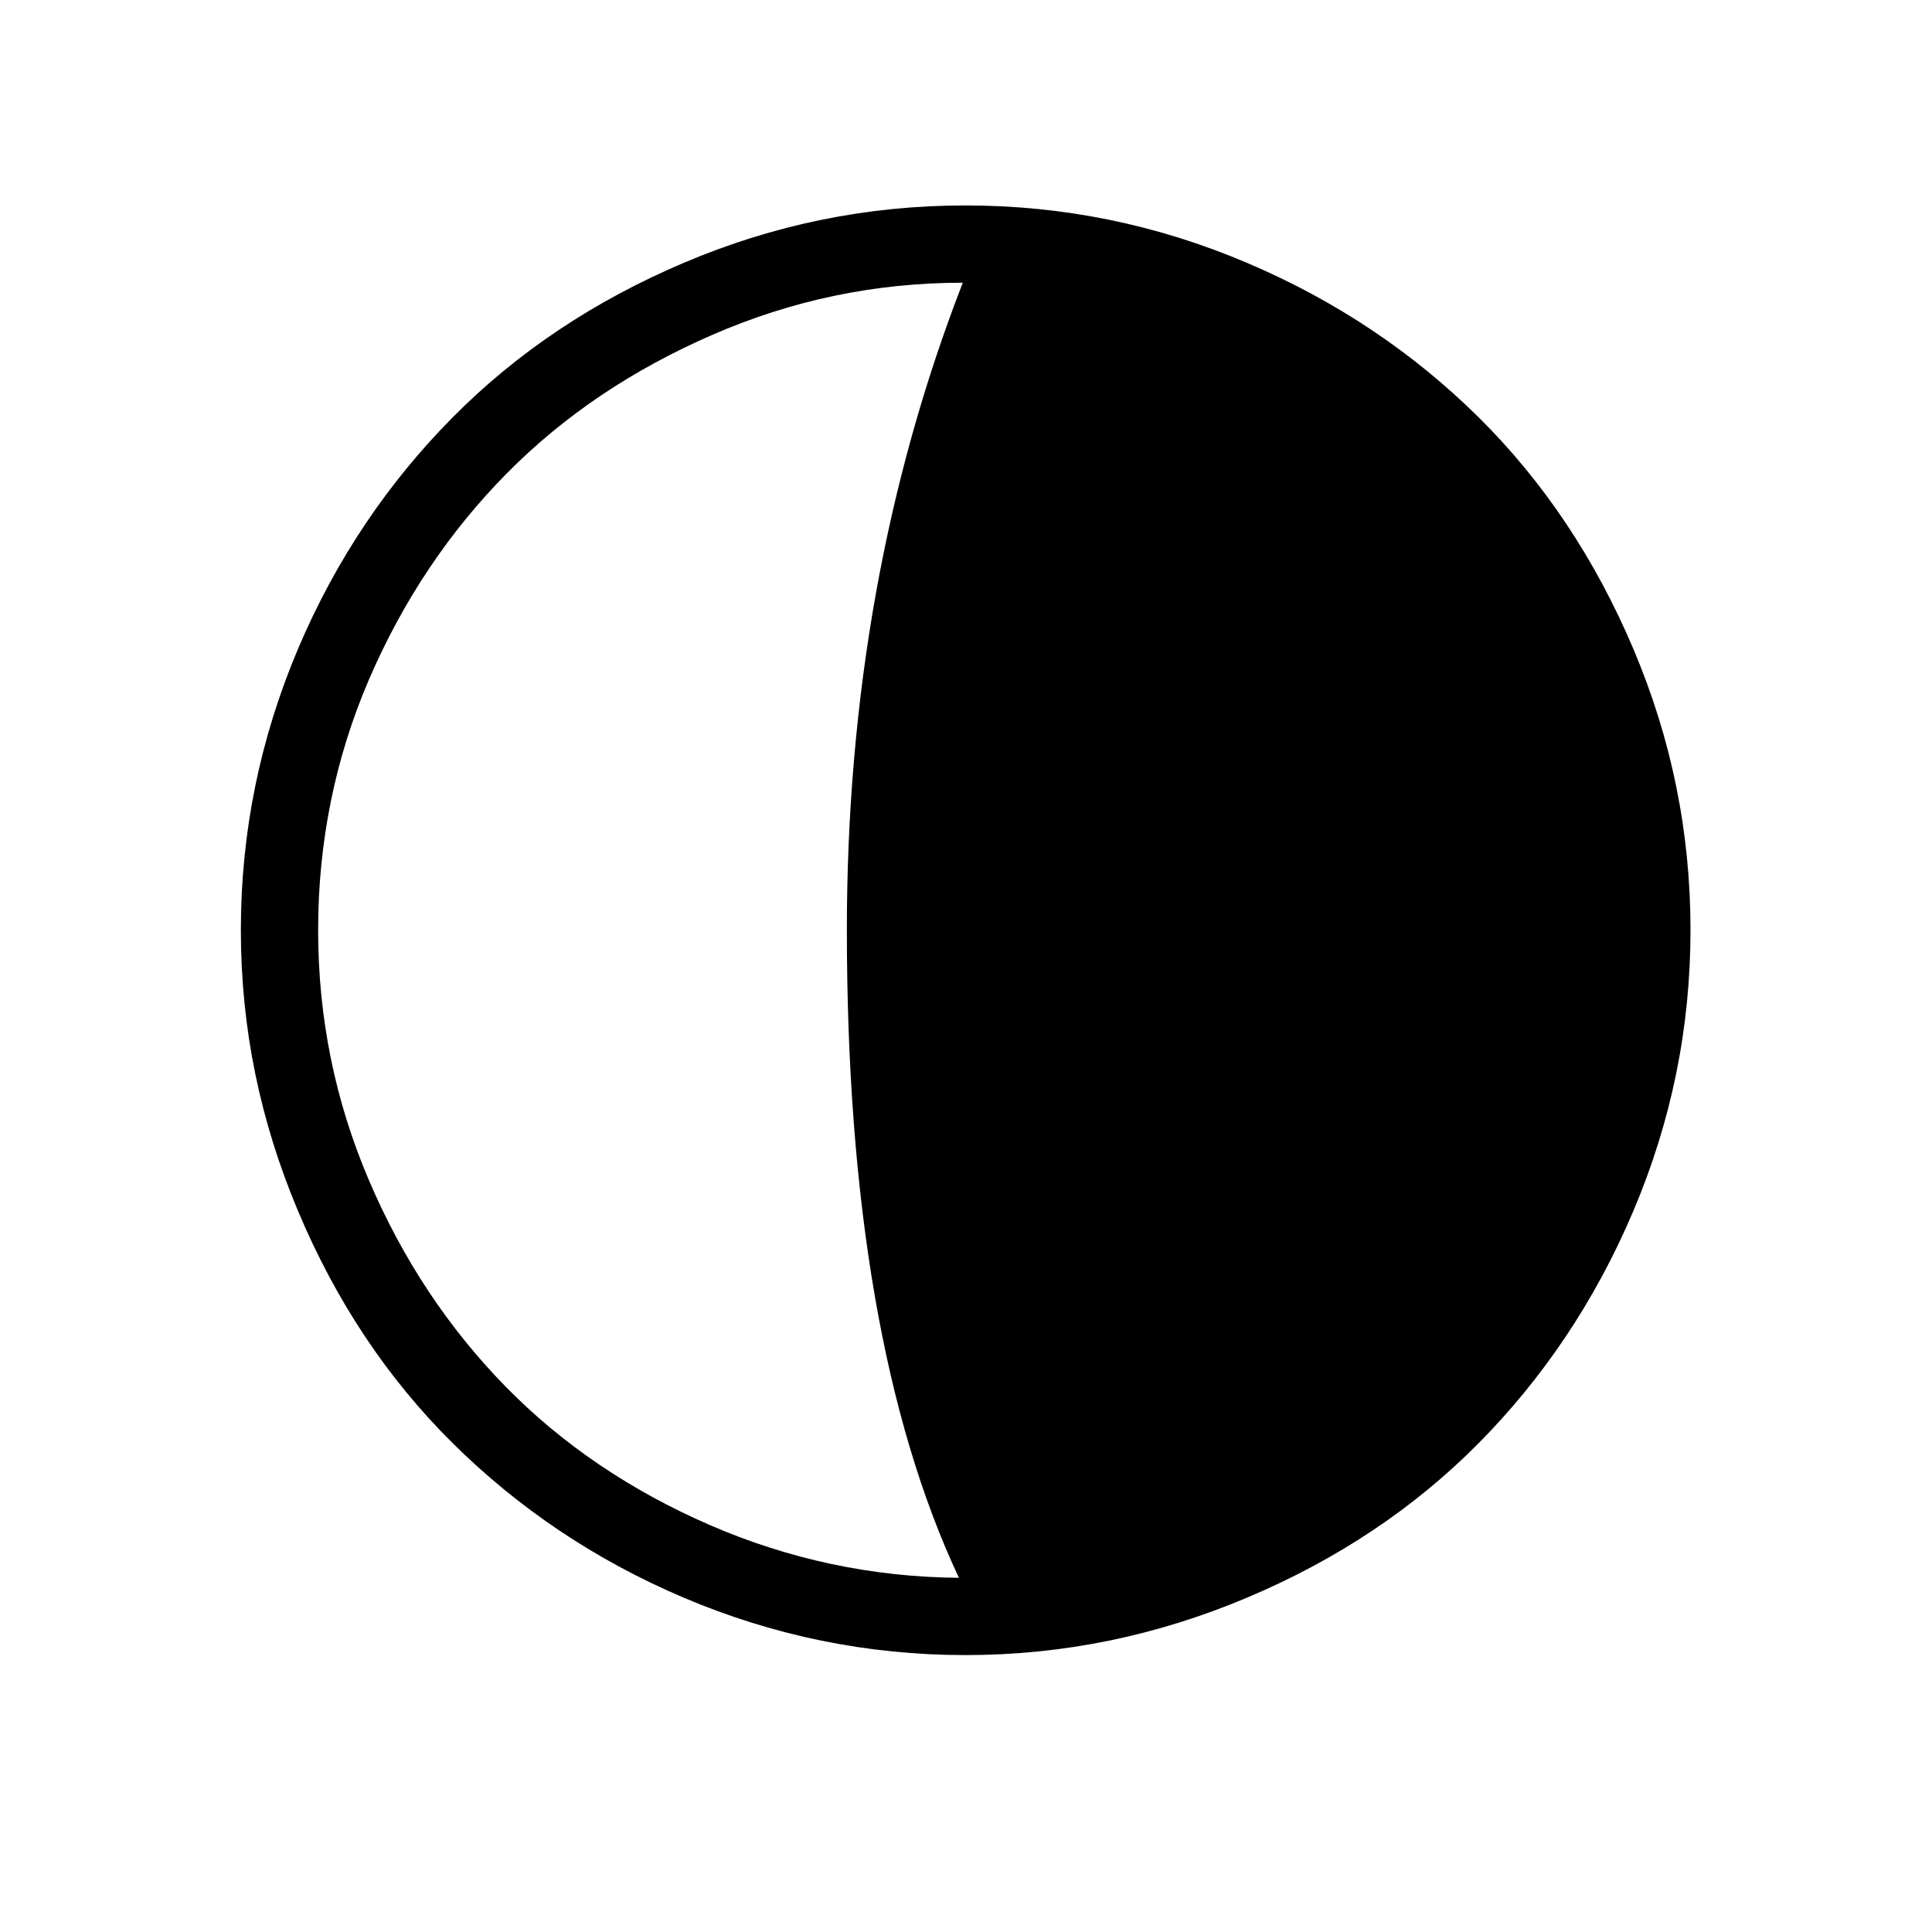
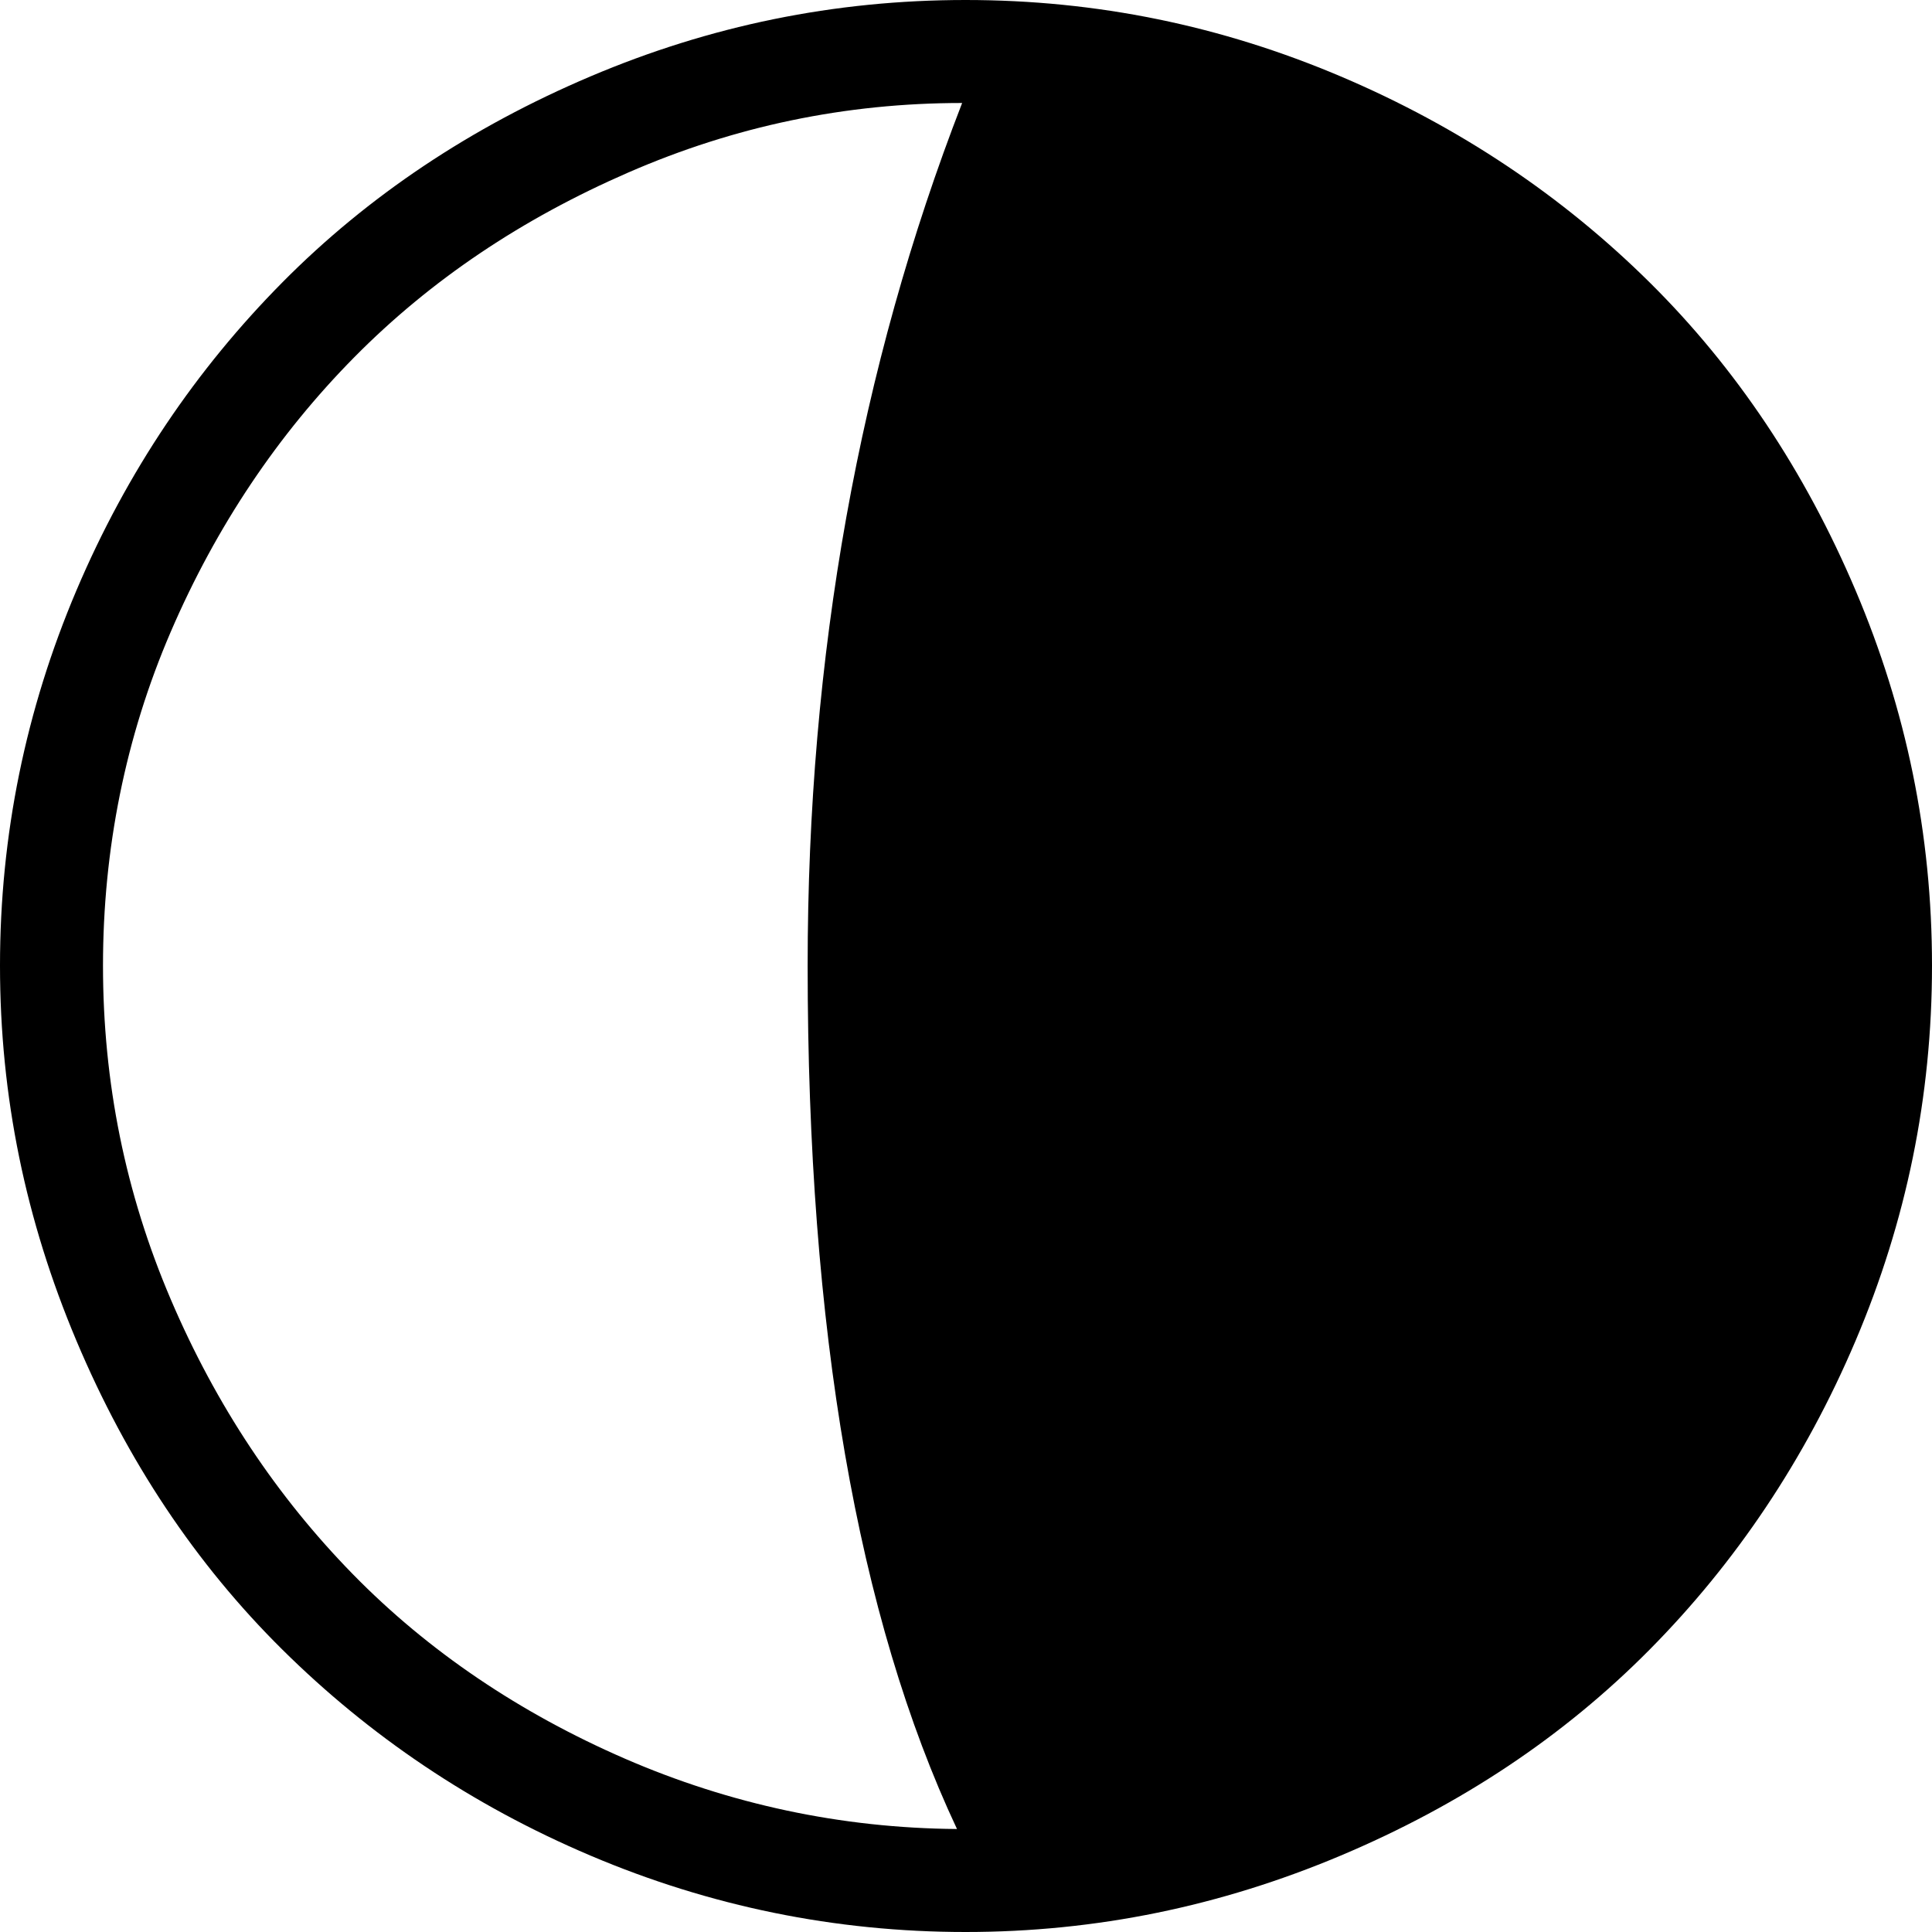
- <svg xmlns="http://www.w3.org/2000/svg" version="1.1" id="Layer_1" x="0px" y="0px" viewBox="0 0 30 30" style="enable-background:new 0 0 30 30;" xml:space="preserve">
-   <path d="M3.74,14.44c0-1.52,0.3-2.98,0.89-4.37s1.4-2.58,2.4-3.59s2.2-1.81,3.59-2.4s2.84-0.89,4.37-0.89s2.98,0.3,4.37,0.89  s2.59,1.4,3.6,2.4s1.81,2.2,2.4,3.59s0.89,2.84,0.89,4.37s-0.3,2.98-0.89,4.37s-1.4,2.59-2.4,3.6s-2.2,1.81-3.6,2.4  s-2.85,0.89-4.37,0.89s-2.98-0.3-4.37-0.89s-2.58-1.4-3.59-2.4s-1.81-2.2-2.4-3.6S3.74,15.97,3.74,14.44z M4.94,14.44  c0,1.36,0.26,2.65,0.79,3.89s1.24,2.3,2.12,3.2s1.95,1.62,3.17,2.15s2.52,0.81,3.87,0.82c-1.16-2.47-1.74-5.83-1.74-10.06  c0-3.61,0.6-6.96,1.8-10.05c-1.36,0-2.65,0.27-3.89,0.81s-2.3,1.25-3.19,2.15s-1.61,1.97-2.14,3.2S4.94,13.09,4.94,14.44z" />
+ <svg xmlns="http://www.w3.org/2000/svg" version="1.1" id="Layer_1" x="0px" y="0px" viewBox="0 0 22.51 22.51" xml:space="preserve" width="512" height="512">
+   <defs id="defs1" />
+   <path d="M 0,11.25 C 0,9.73 0.3,8.27 0.89,6.88 1.48,5.49 2.29,4.3 3.29,3.29 4.29,2.28 5.49,1.48 6.88,0.89 8.27,0.3 9.72,0 11.25,0 c 1.53,0 2.98,0.3 4.37,0.89 1.39,0.59 2.59,1.4 3.6,2.4 1.01,1 1.81,2.2 2.4,3.59 0.59,1.39 0.89,2.84 0.89,4.37 0,1.53 -0.3,2.98 -0.89,4.37 -0.59,1.39 -1.4,2.59 -2.4,3.6 -1,1.01 -2.2,1.81 -3.6,2.4 -1.4,0.59 -2.85,0.89 -4.37,0.89 -1.52,0 -2.98,-0.3 -4.37,-0.89 -1.39,-0.59 -2.58,-1.4 -3.59,-2.4 -1.01,-1 -1.81,-2.2 -2.4,-3.6 C 0.3,14.22 0,12.78 0,11.25 Z m 1.2,0 c 0,1.36 0.26,2.65 0.79,3.89 0.53,1.24 1.24,2.3 2.12,3.2 0.88,0.9 1.95,1.62 3.17,2.15 1.22,0.53 2.52,0.81 3.87,0.82 C 9.99,18.84 9.41,15.48 9.41,11.25 9.41,7.64 10.01,4.29 11.21,1.2 9.85,1.2 8.56,1.47 7.32,2.01 6.08,2.55 5.02,3.26 4.13,4.16 3.24,5.06 2.52,6.13 1.99,7.36 1.46,8.59 1.2,9.9 1.2,11.25 Z" id="path1" />
</svg>
